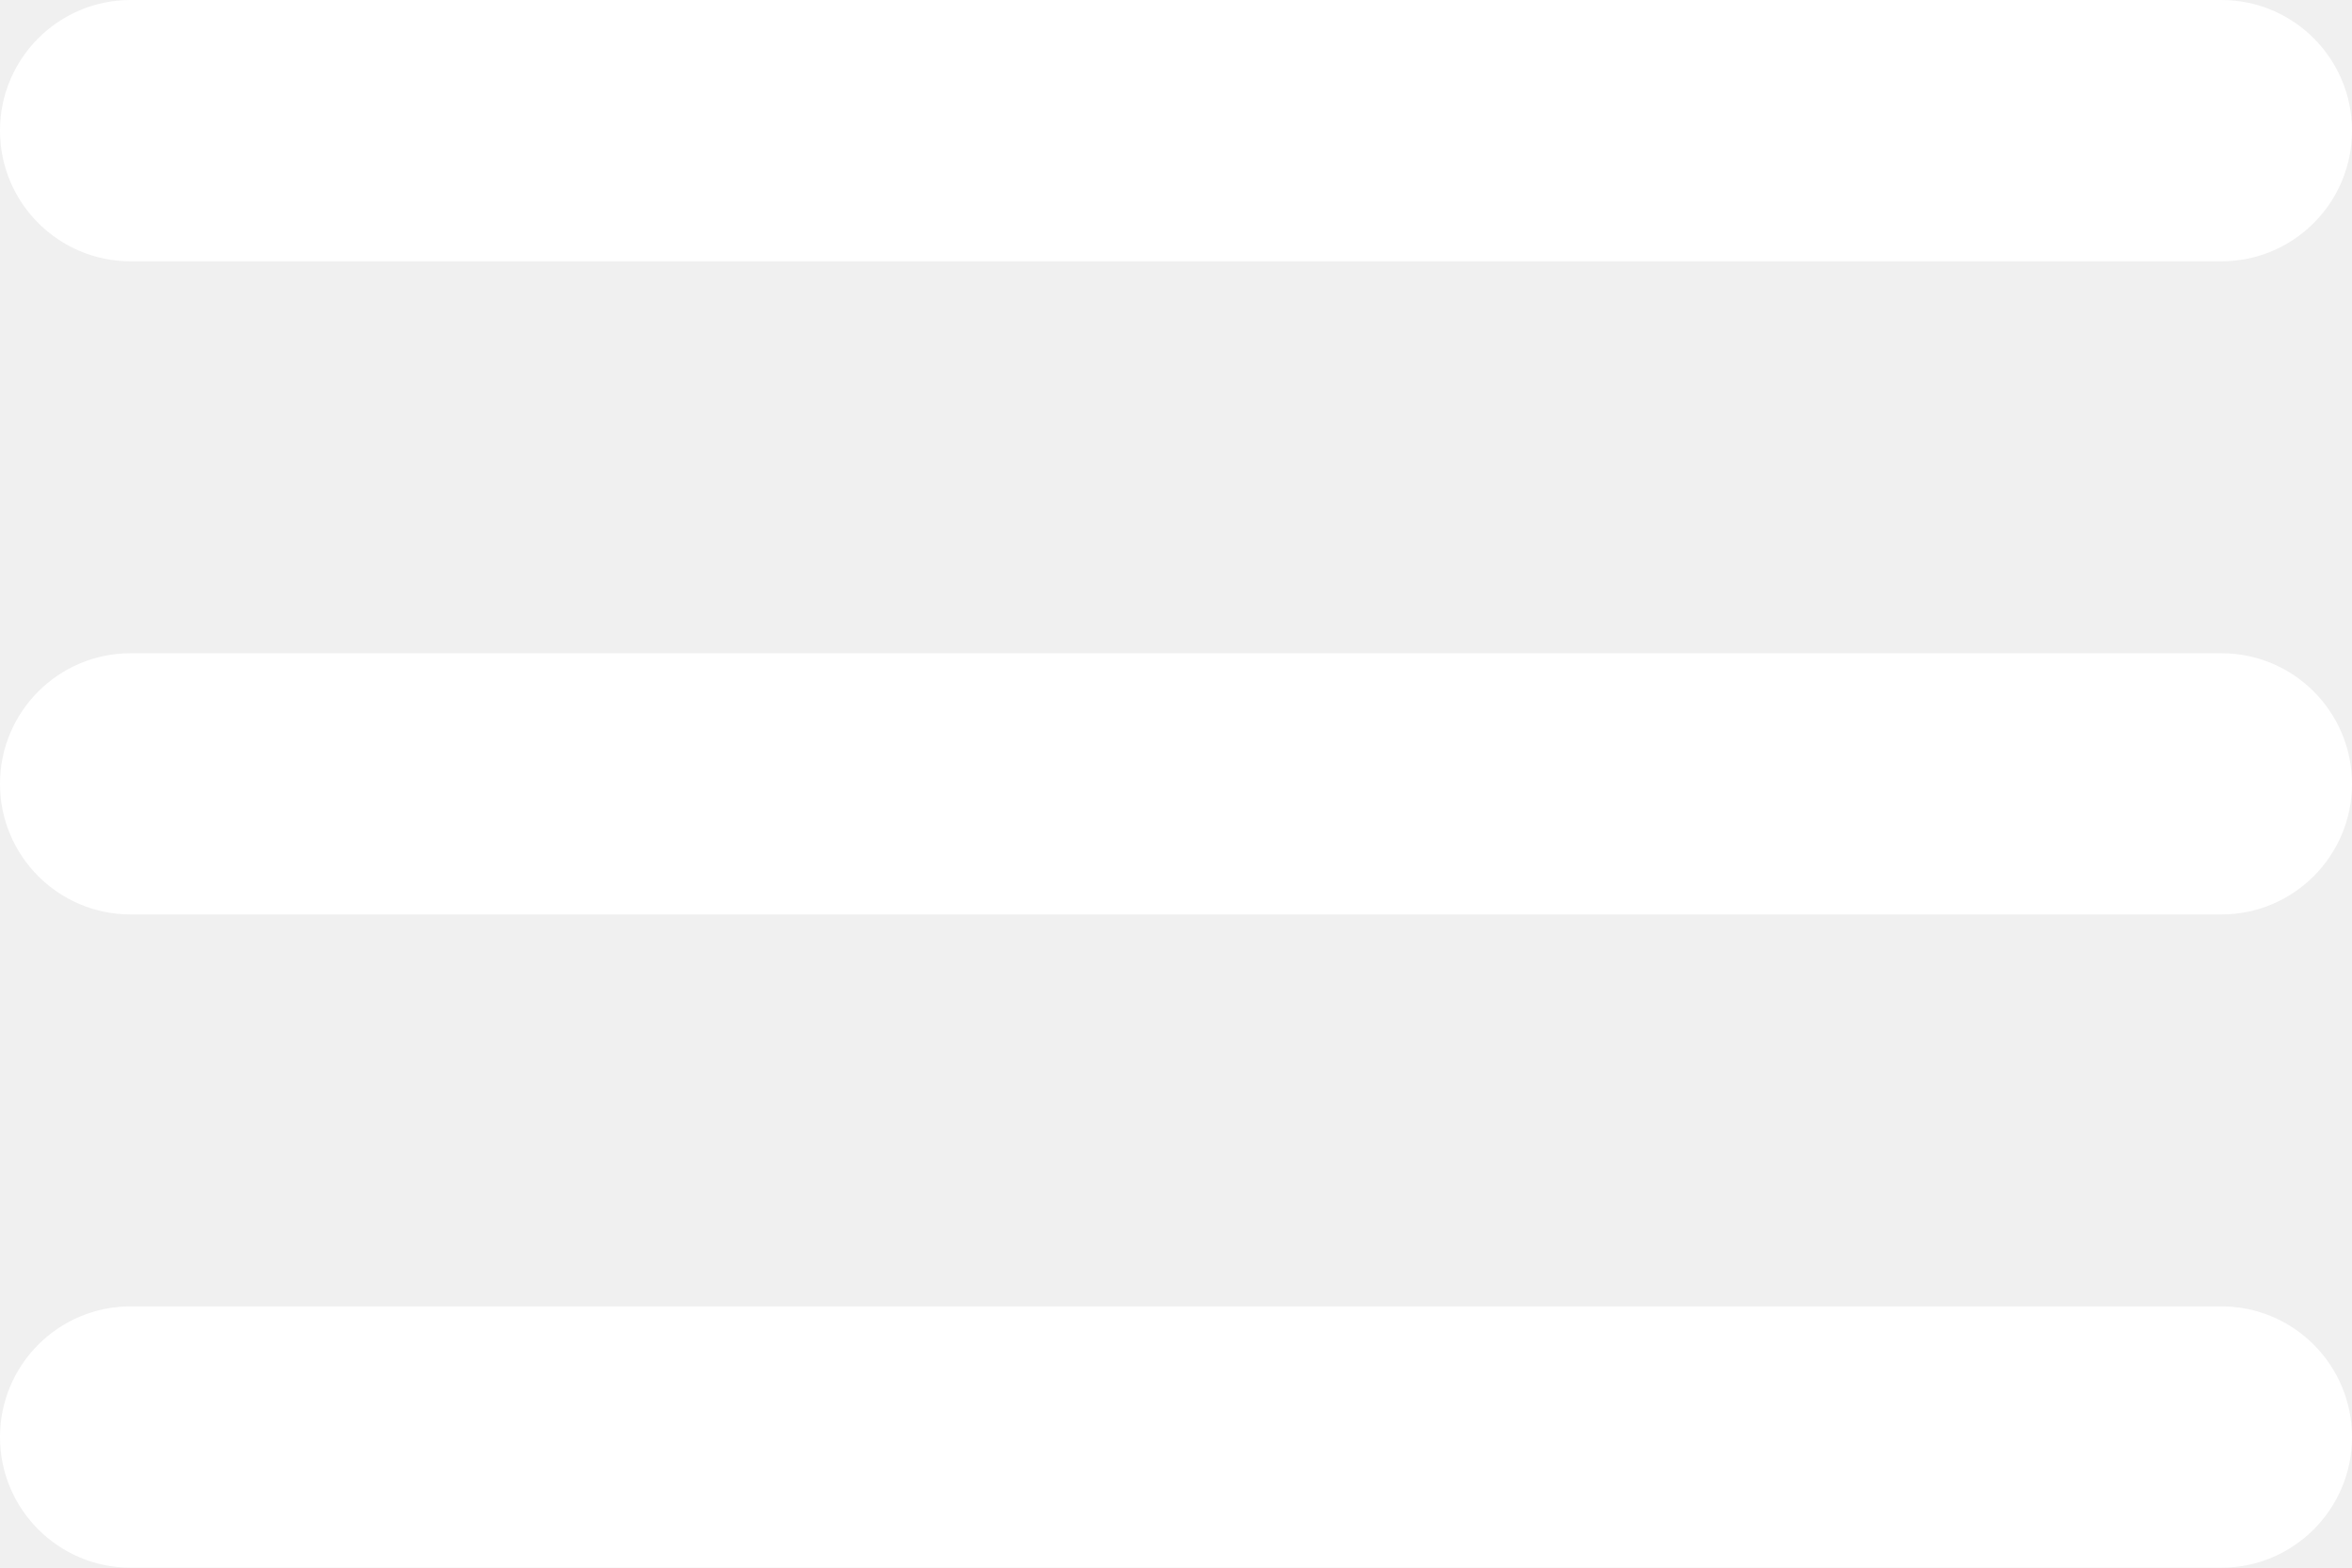
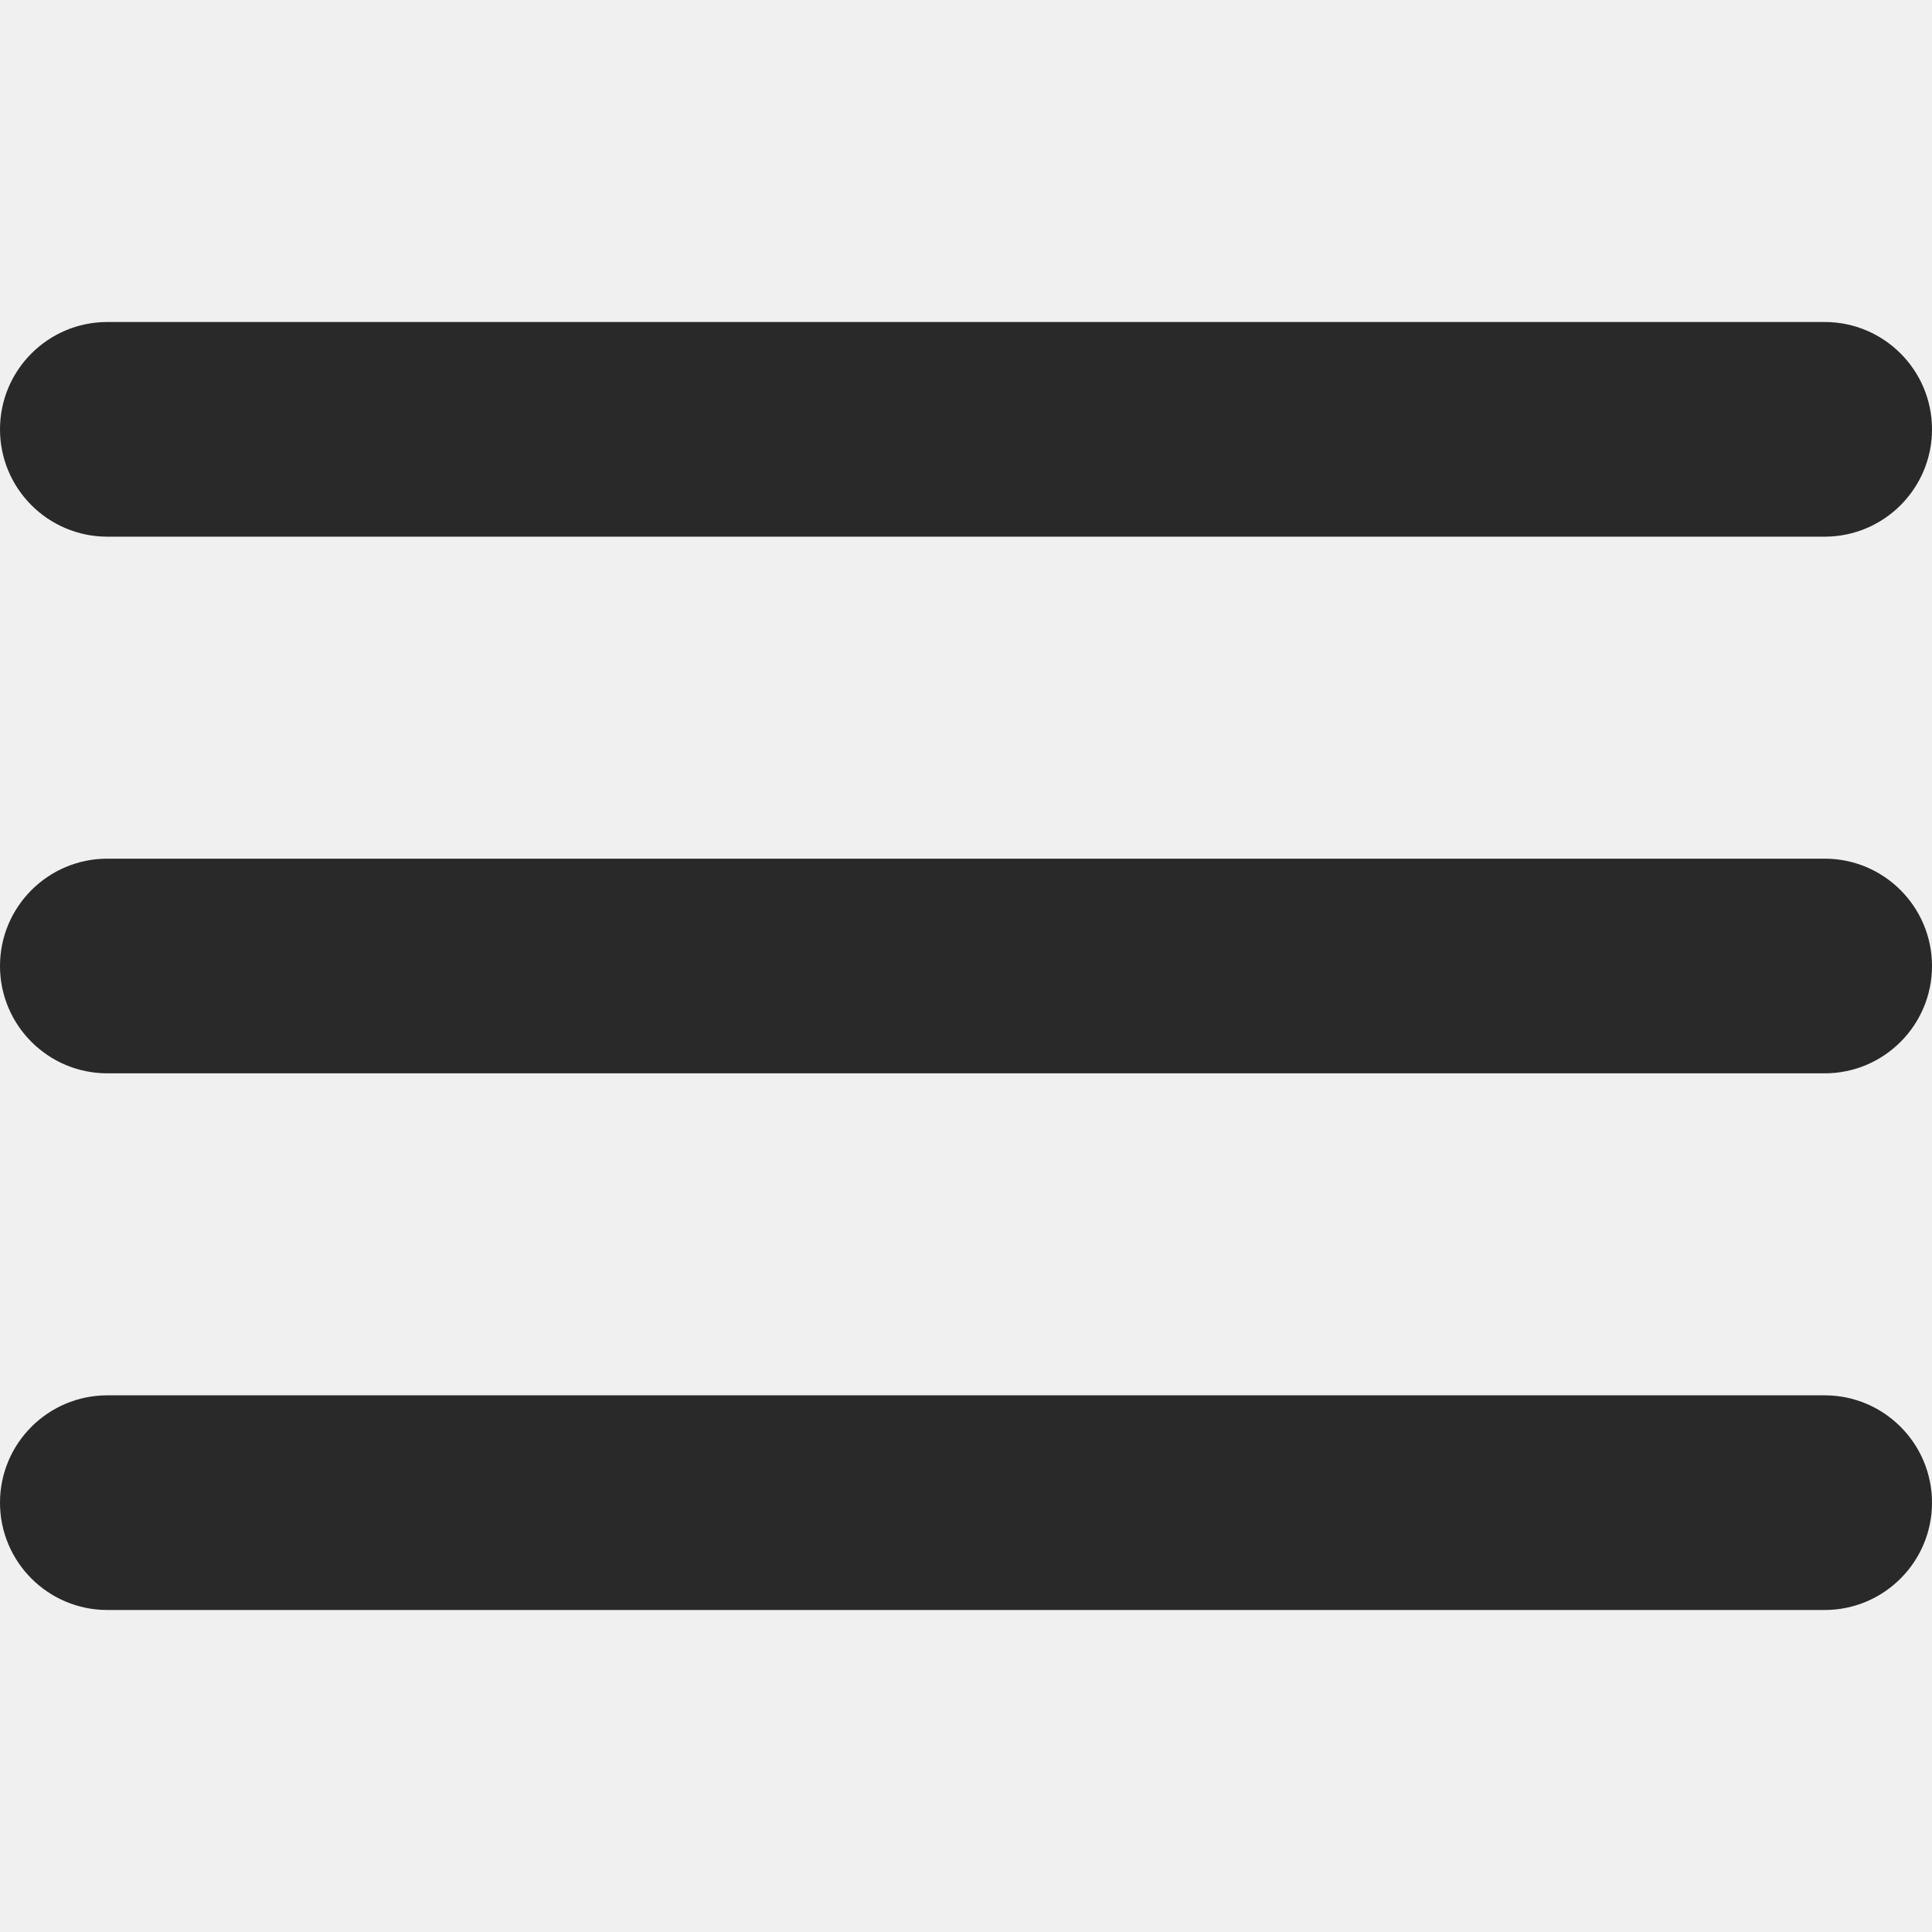
- <svg xmlns="http://www.w3.org/2000/svg" width="24" height="16" viewBox="0 0 24 16" fill="none">
-   <path d="M0 14.667C0 15.403 0.597 16 1.333 16H22.667C23.403 16 24 15.403 24 14.667C24 13.93 23.403 13.333 22.667 13.333H1.333C0.597 13.333 0 13.93 0 14.667ZM0 8C0 8.736 0.597 9.333 1.333 9.333H22.667C23.403 9.333 24 8.736 24 8C24 7.264 23.403 6.667 22.667 6.667H1.333C0.597 6.667 0 7.264 0 8ZM1.333 0C0.597 0 0 0.597 0 1.333C0 2.07 0.597 2.667 1.333 2.667H22.667C23.403 2.667 24 2.07 24 1.333C24 0.597 23.403 0 22.667 0H1.333Z" fill="white" />
+ <svg xmlns="http://www.w3.org/2000/svg" width="18" height="18" viewBox="0 0 18 12" fill="none">
+   <path d="M0 11C0 11.552 0.448 12 1 12H17C17.552 12 18 11.552 18 11C18 10.448 17.552 10 17 10H1C0.448 10 0 10.448 0 11ZM0 6C0 6.552 0.448 7 1 7H17C17.552 7 18 6.552 18 6C18 5.448 17.552 5 17 5H1C0.448 5 0 5.448 0 6ZM1 0C0.448 0 0 0.448 0 1C0 1.552 0.448 2 1 2H17C17.552 2 18 1.552 18 1C18 0.448 17.552 0 17 0H1Z" fill="#292929" />
</svg>
